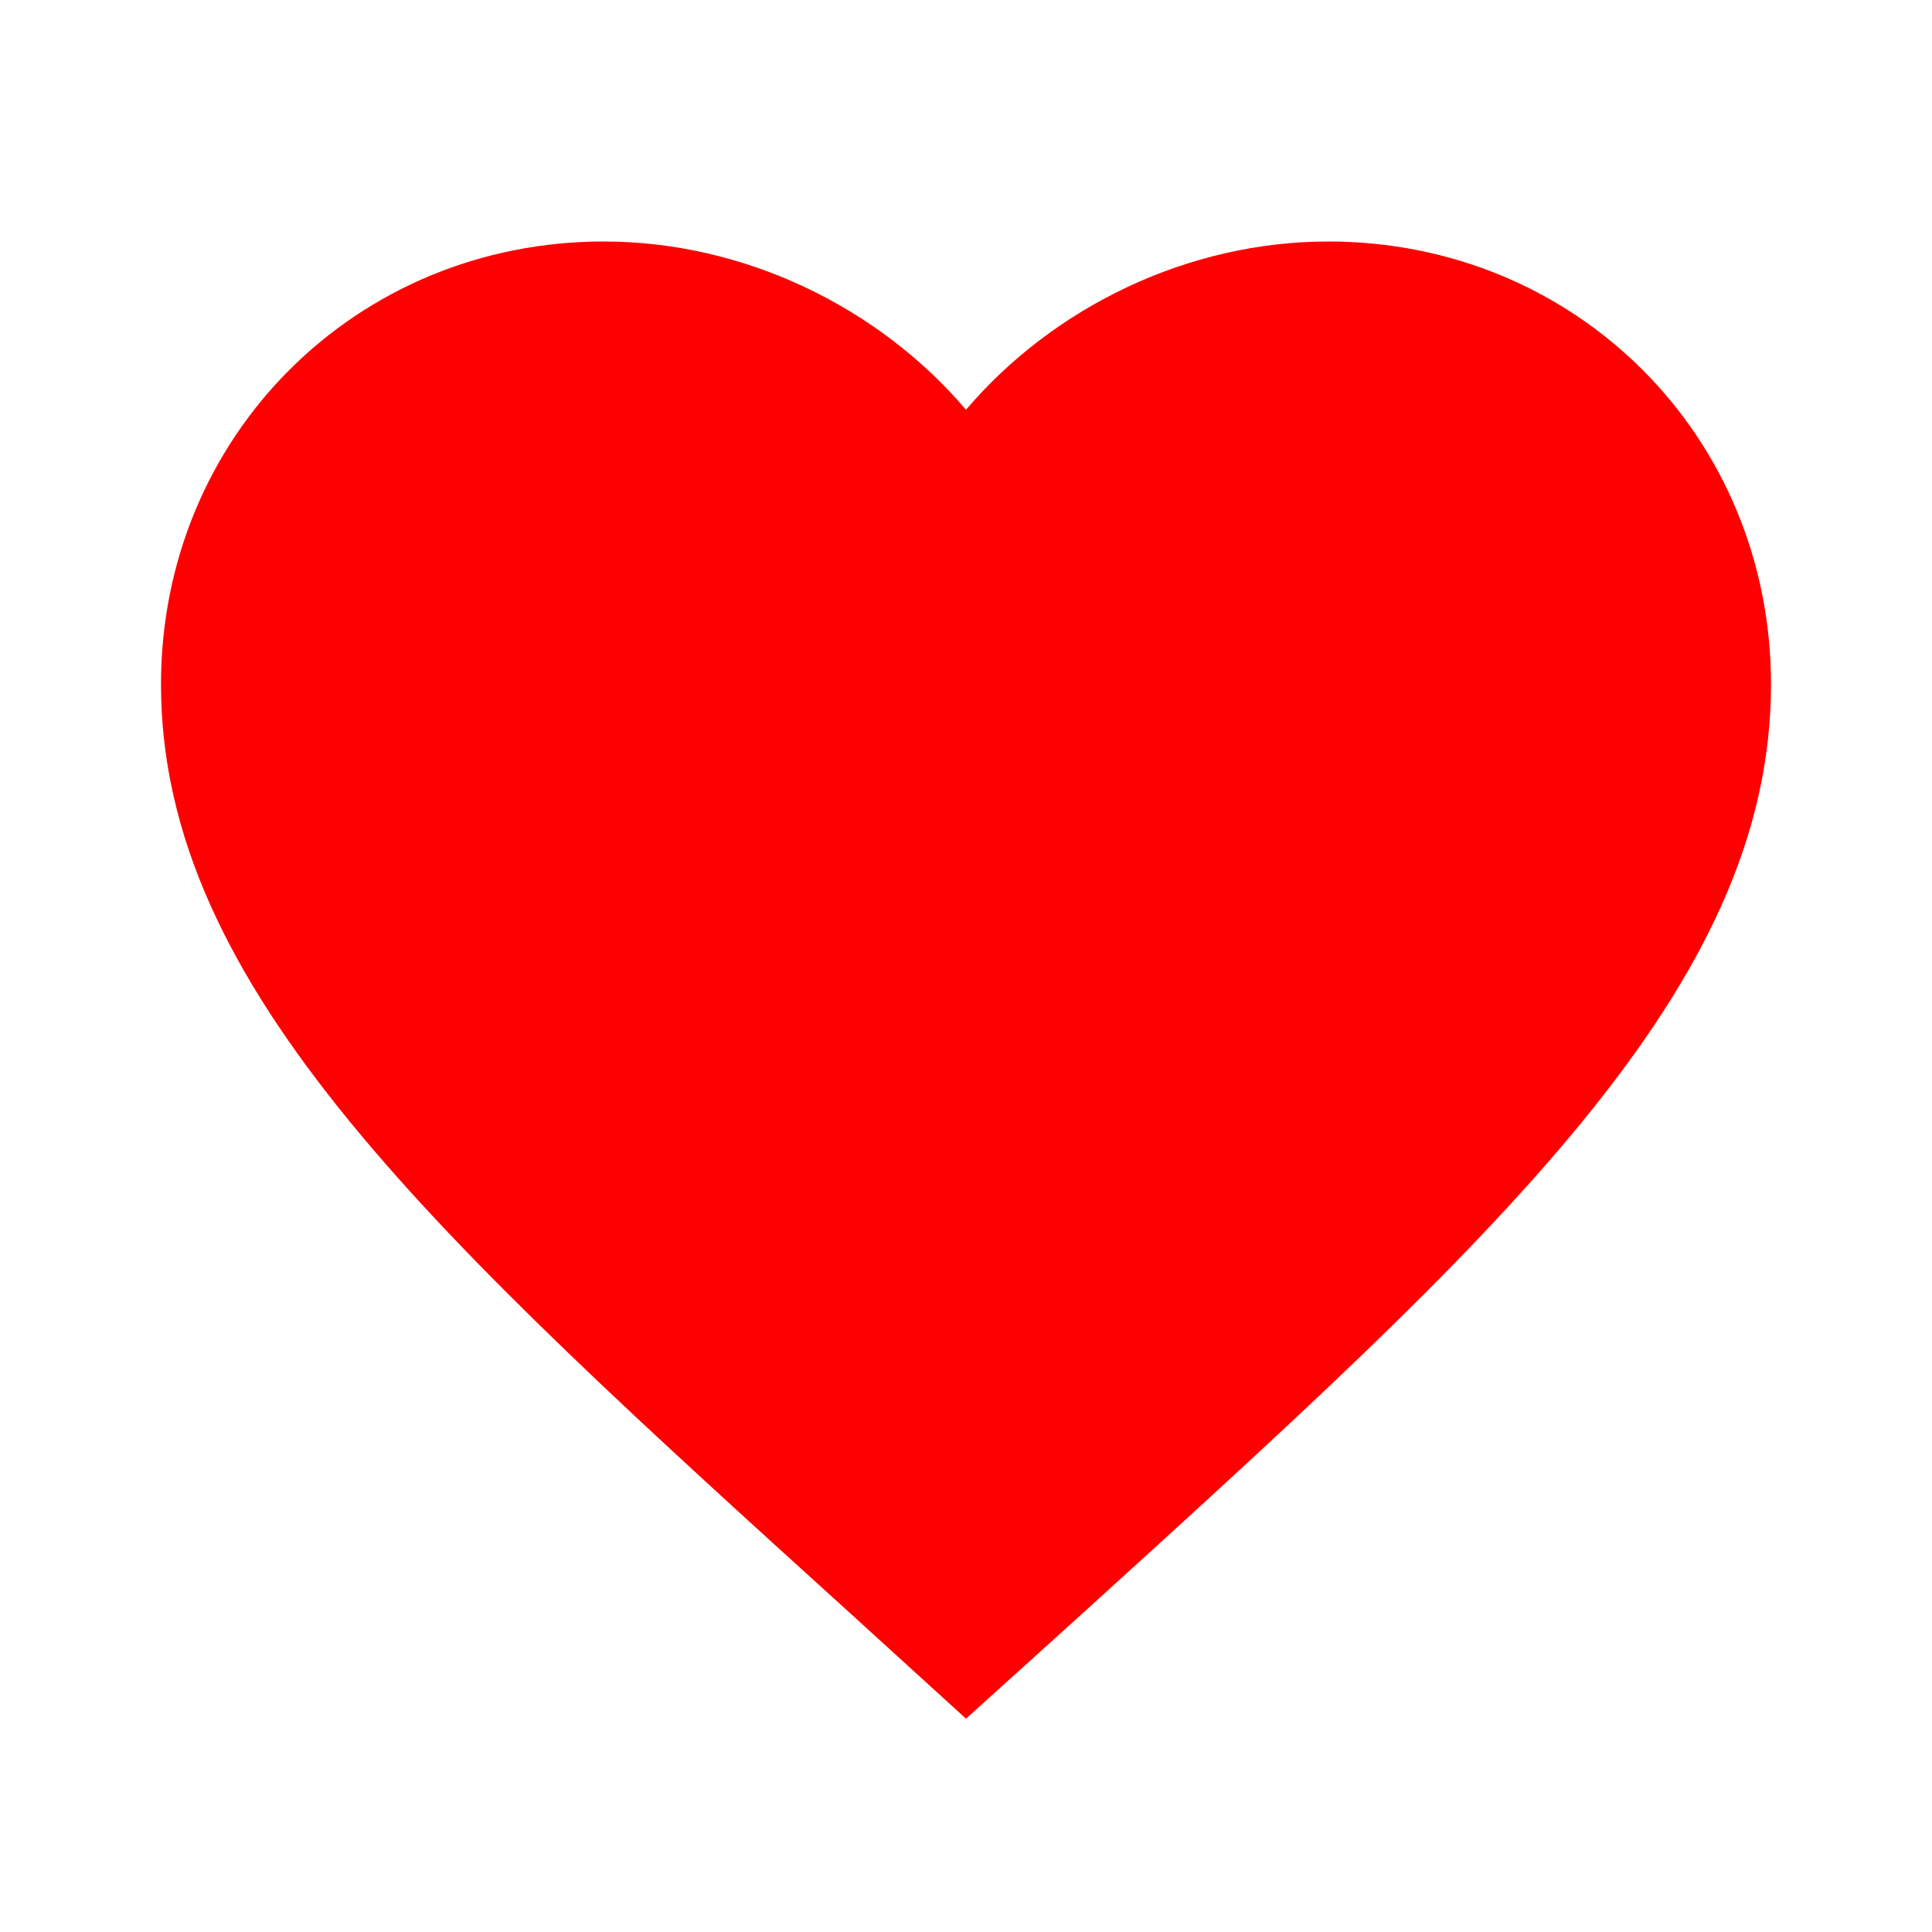
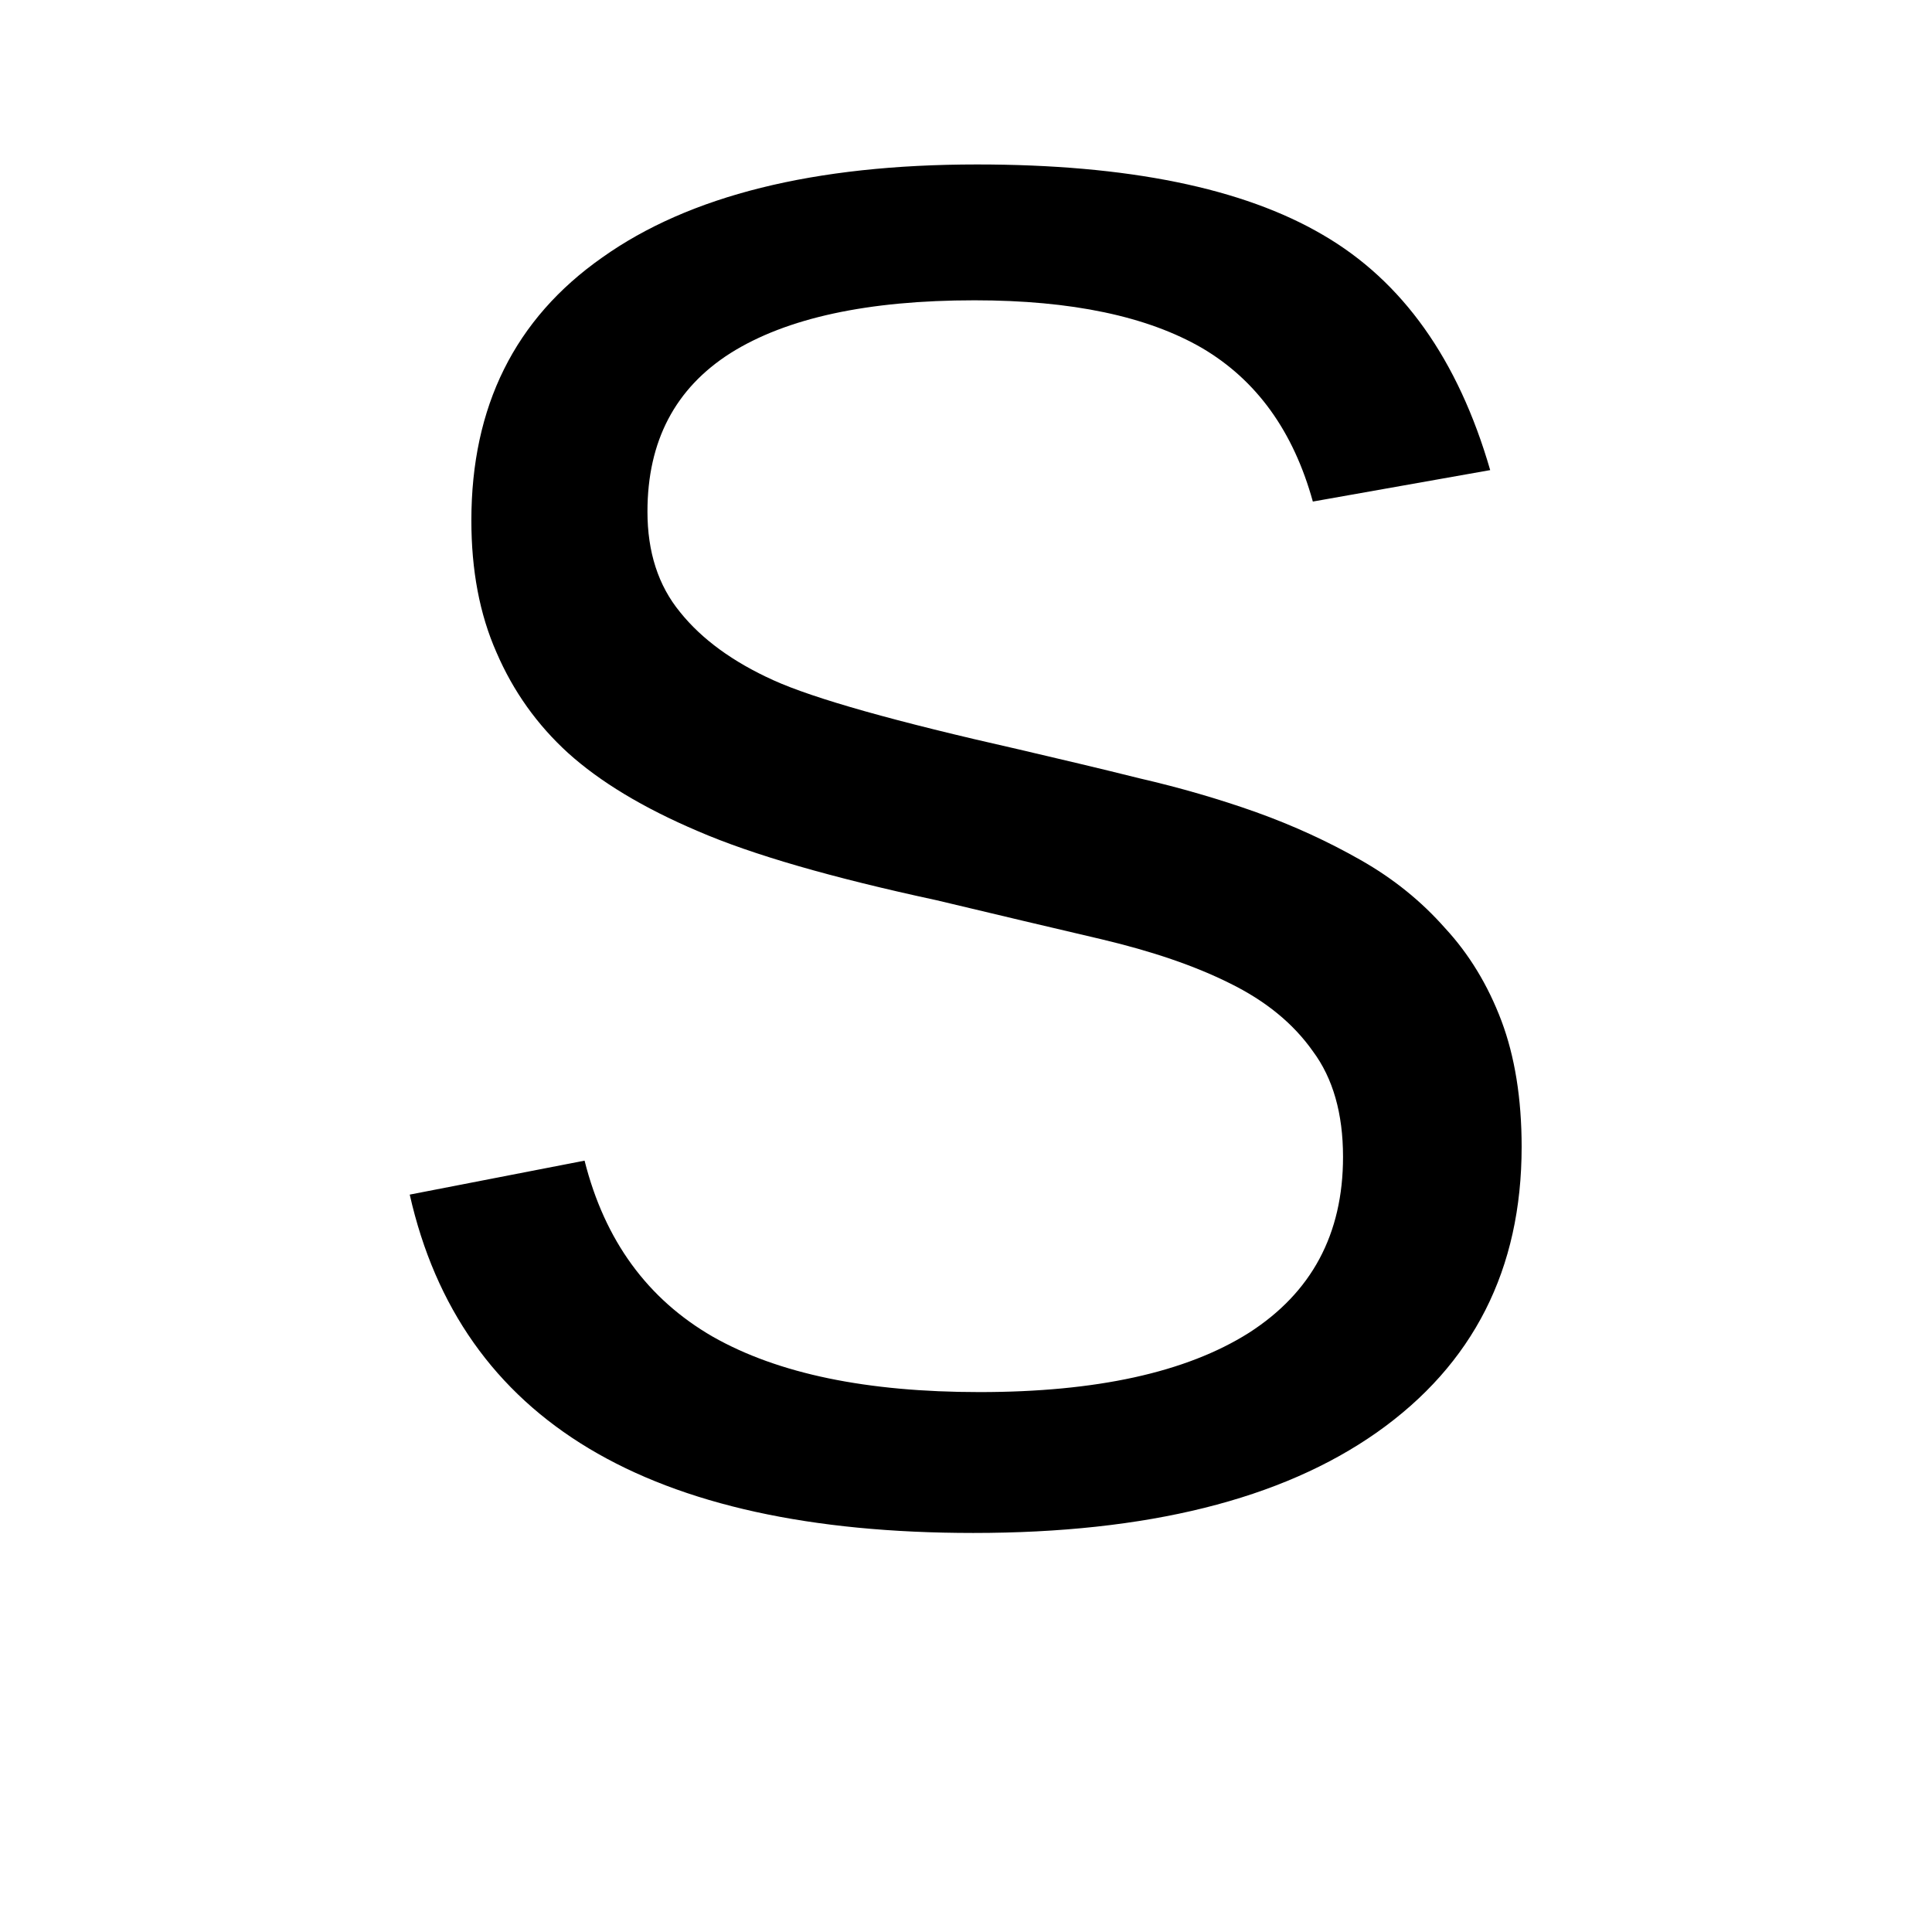
<svg xmlns="http://www.w3.org/2000/svg" width="100" height="100" viewBox="0 0 24 24">
-   <path d="M12 21.35l-1.45-1.32C5.4 15.36 2 12.28 2 8.5 2 5.42 4.42 3 7.5 3c1.74 0 3.41.81 4.5 2.09C13.09 3.81 14.76 3 16.5 3 19.58 3 22 5.42 22 8.5c0 3.78-3.4 6.86-8.55 11.54L12 21.35z" fill="#FF0000" />
+   <text x="50%" y="50%" font-size="24" text-anchor="middle" dominant-baseline="middle" fill="#000000" font-family="Arial">S</text>
</svg>
